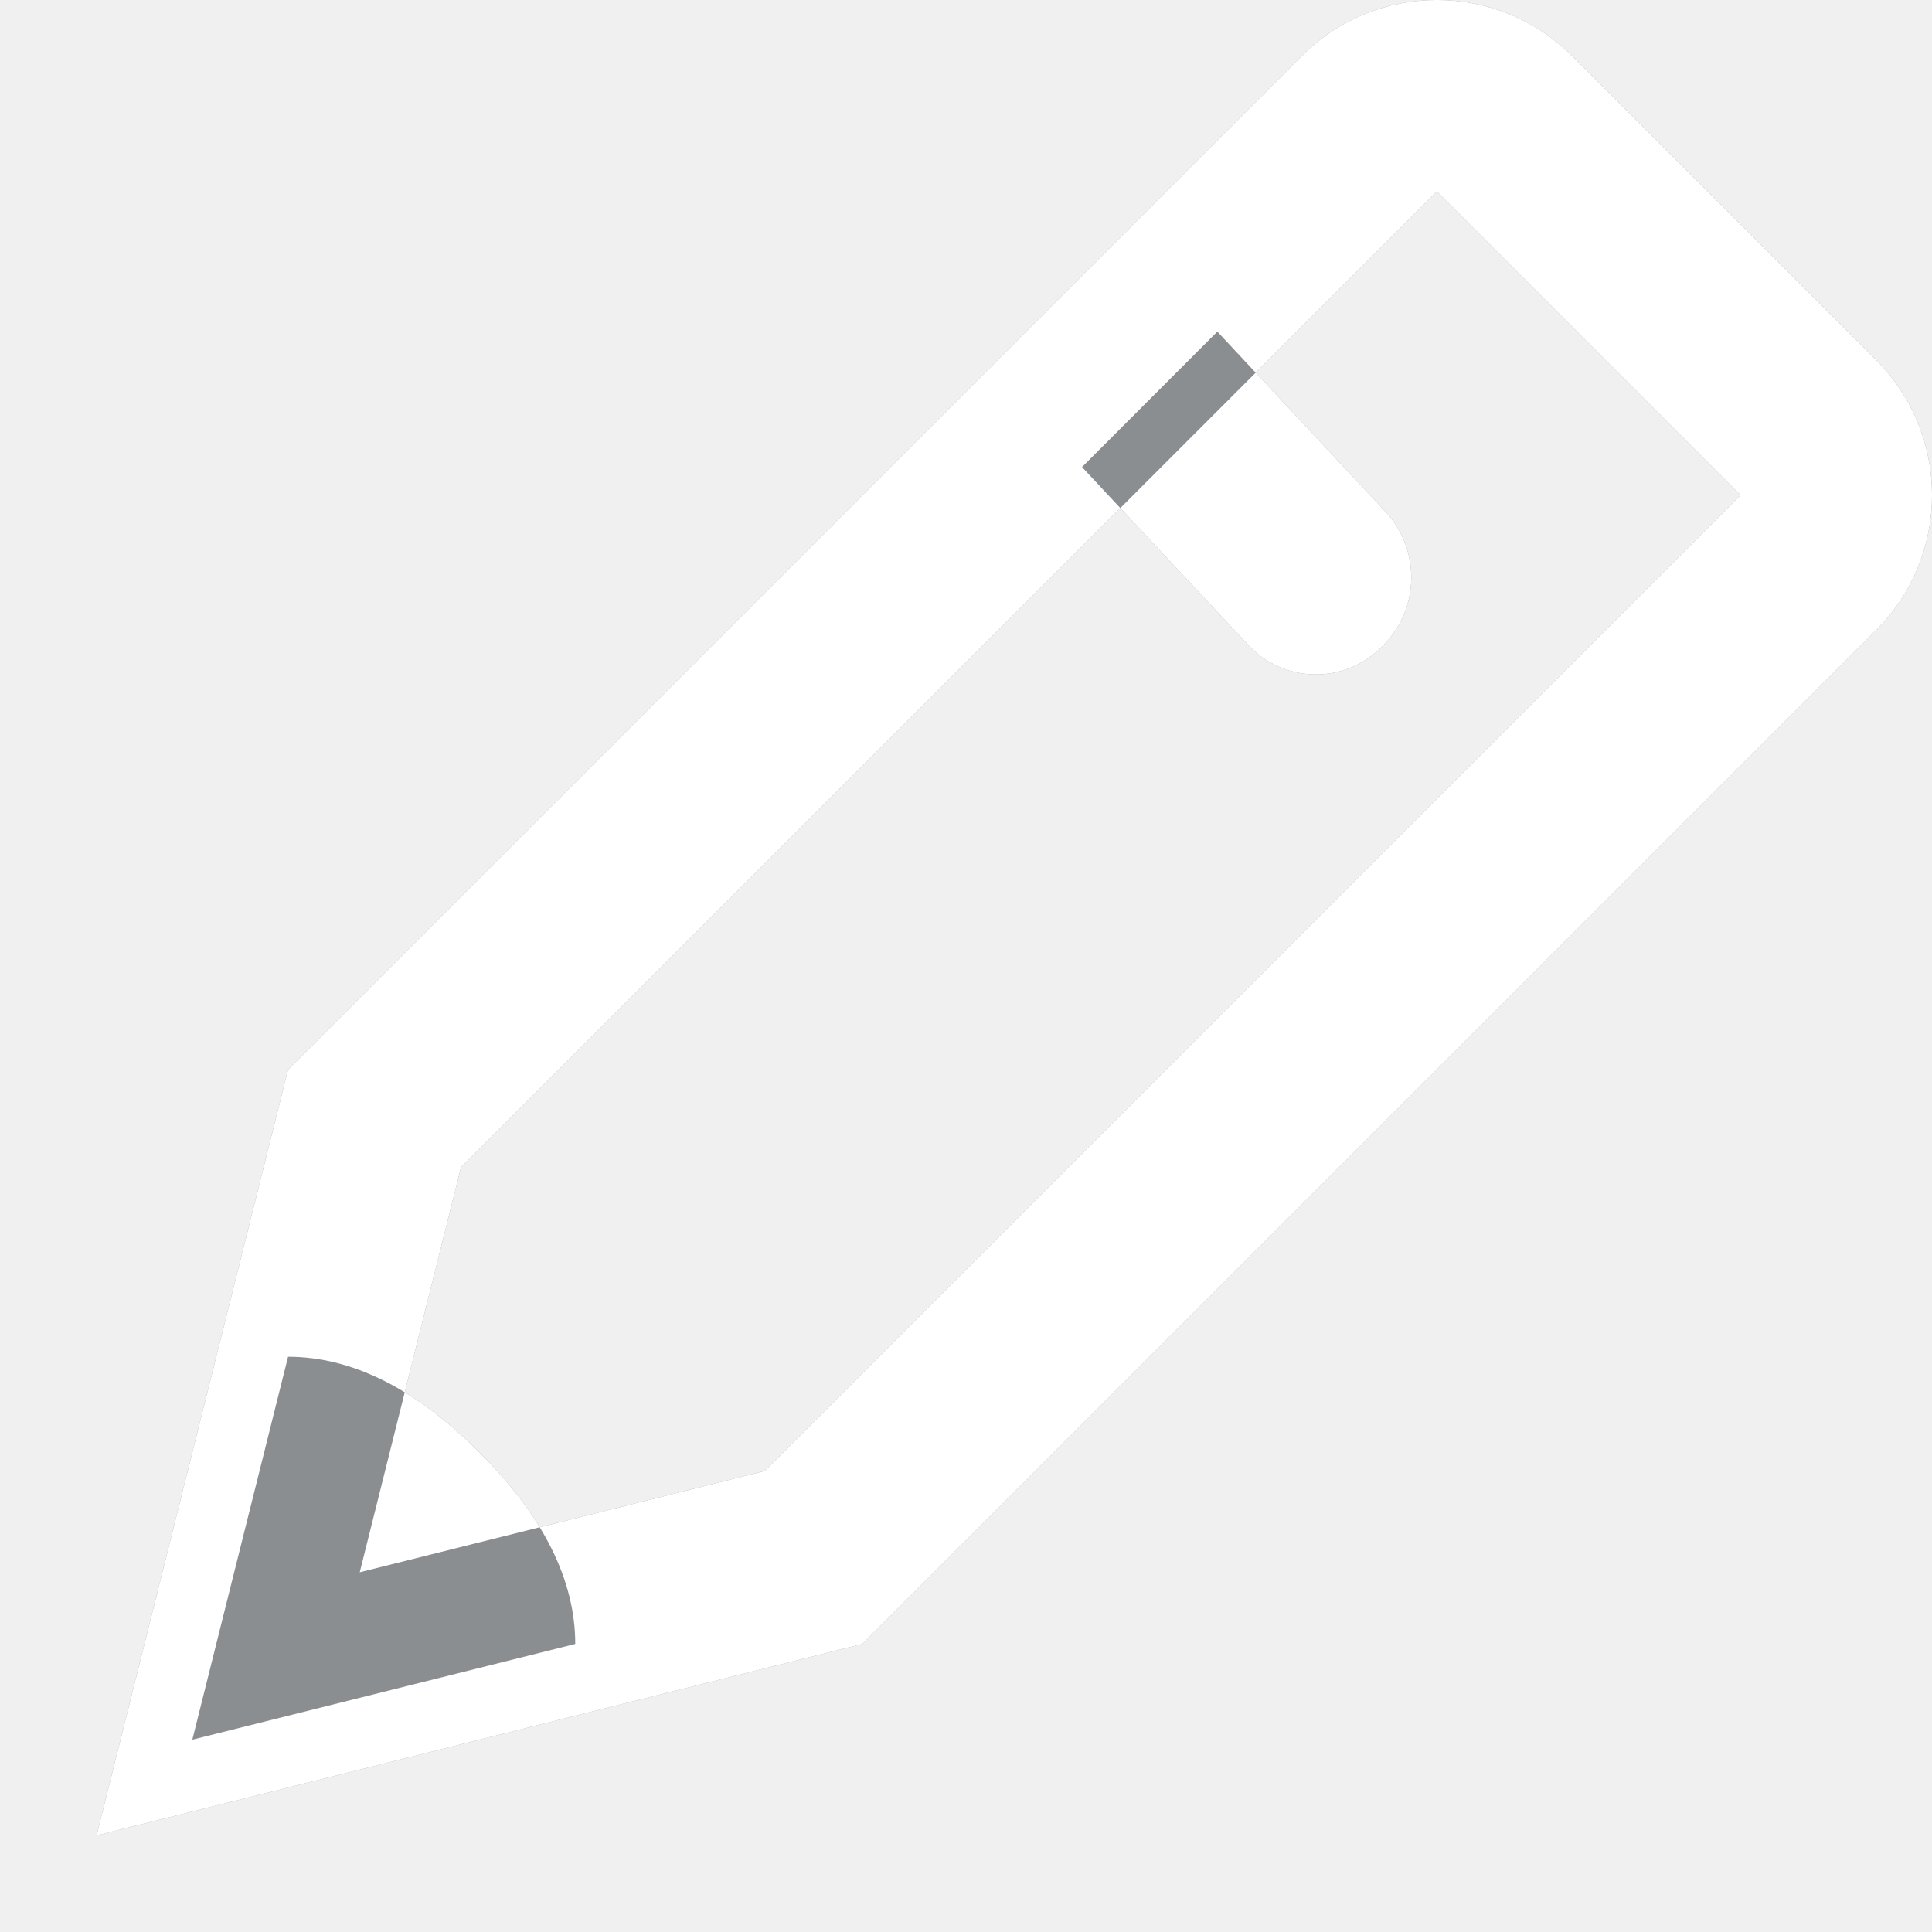
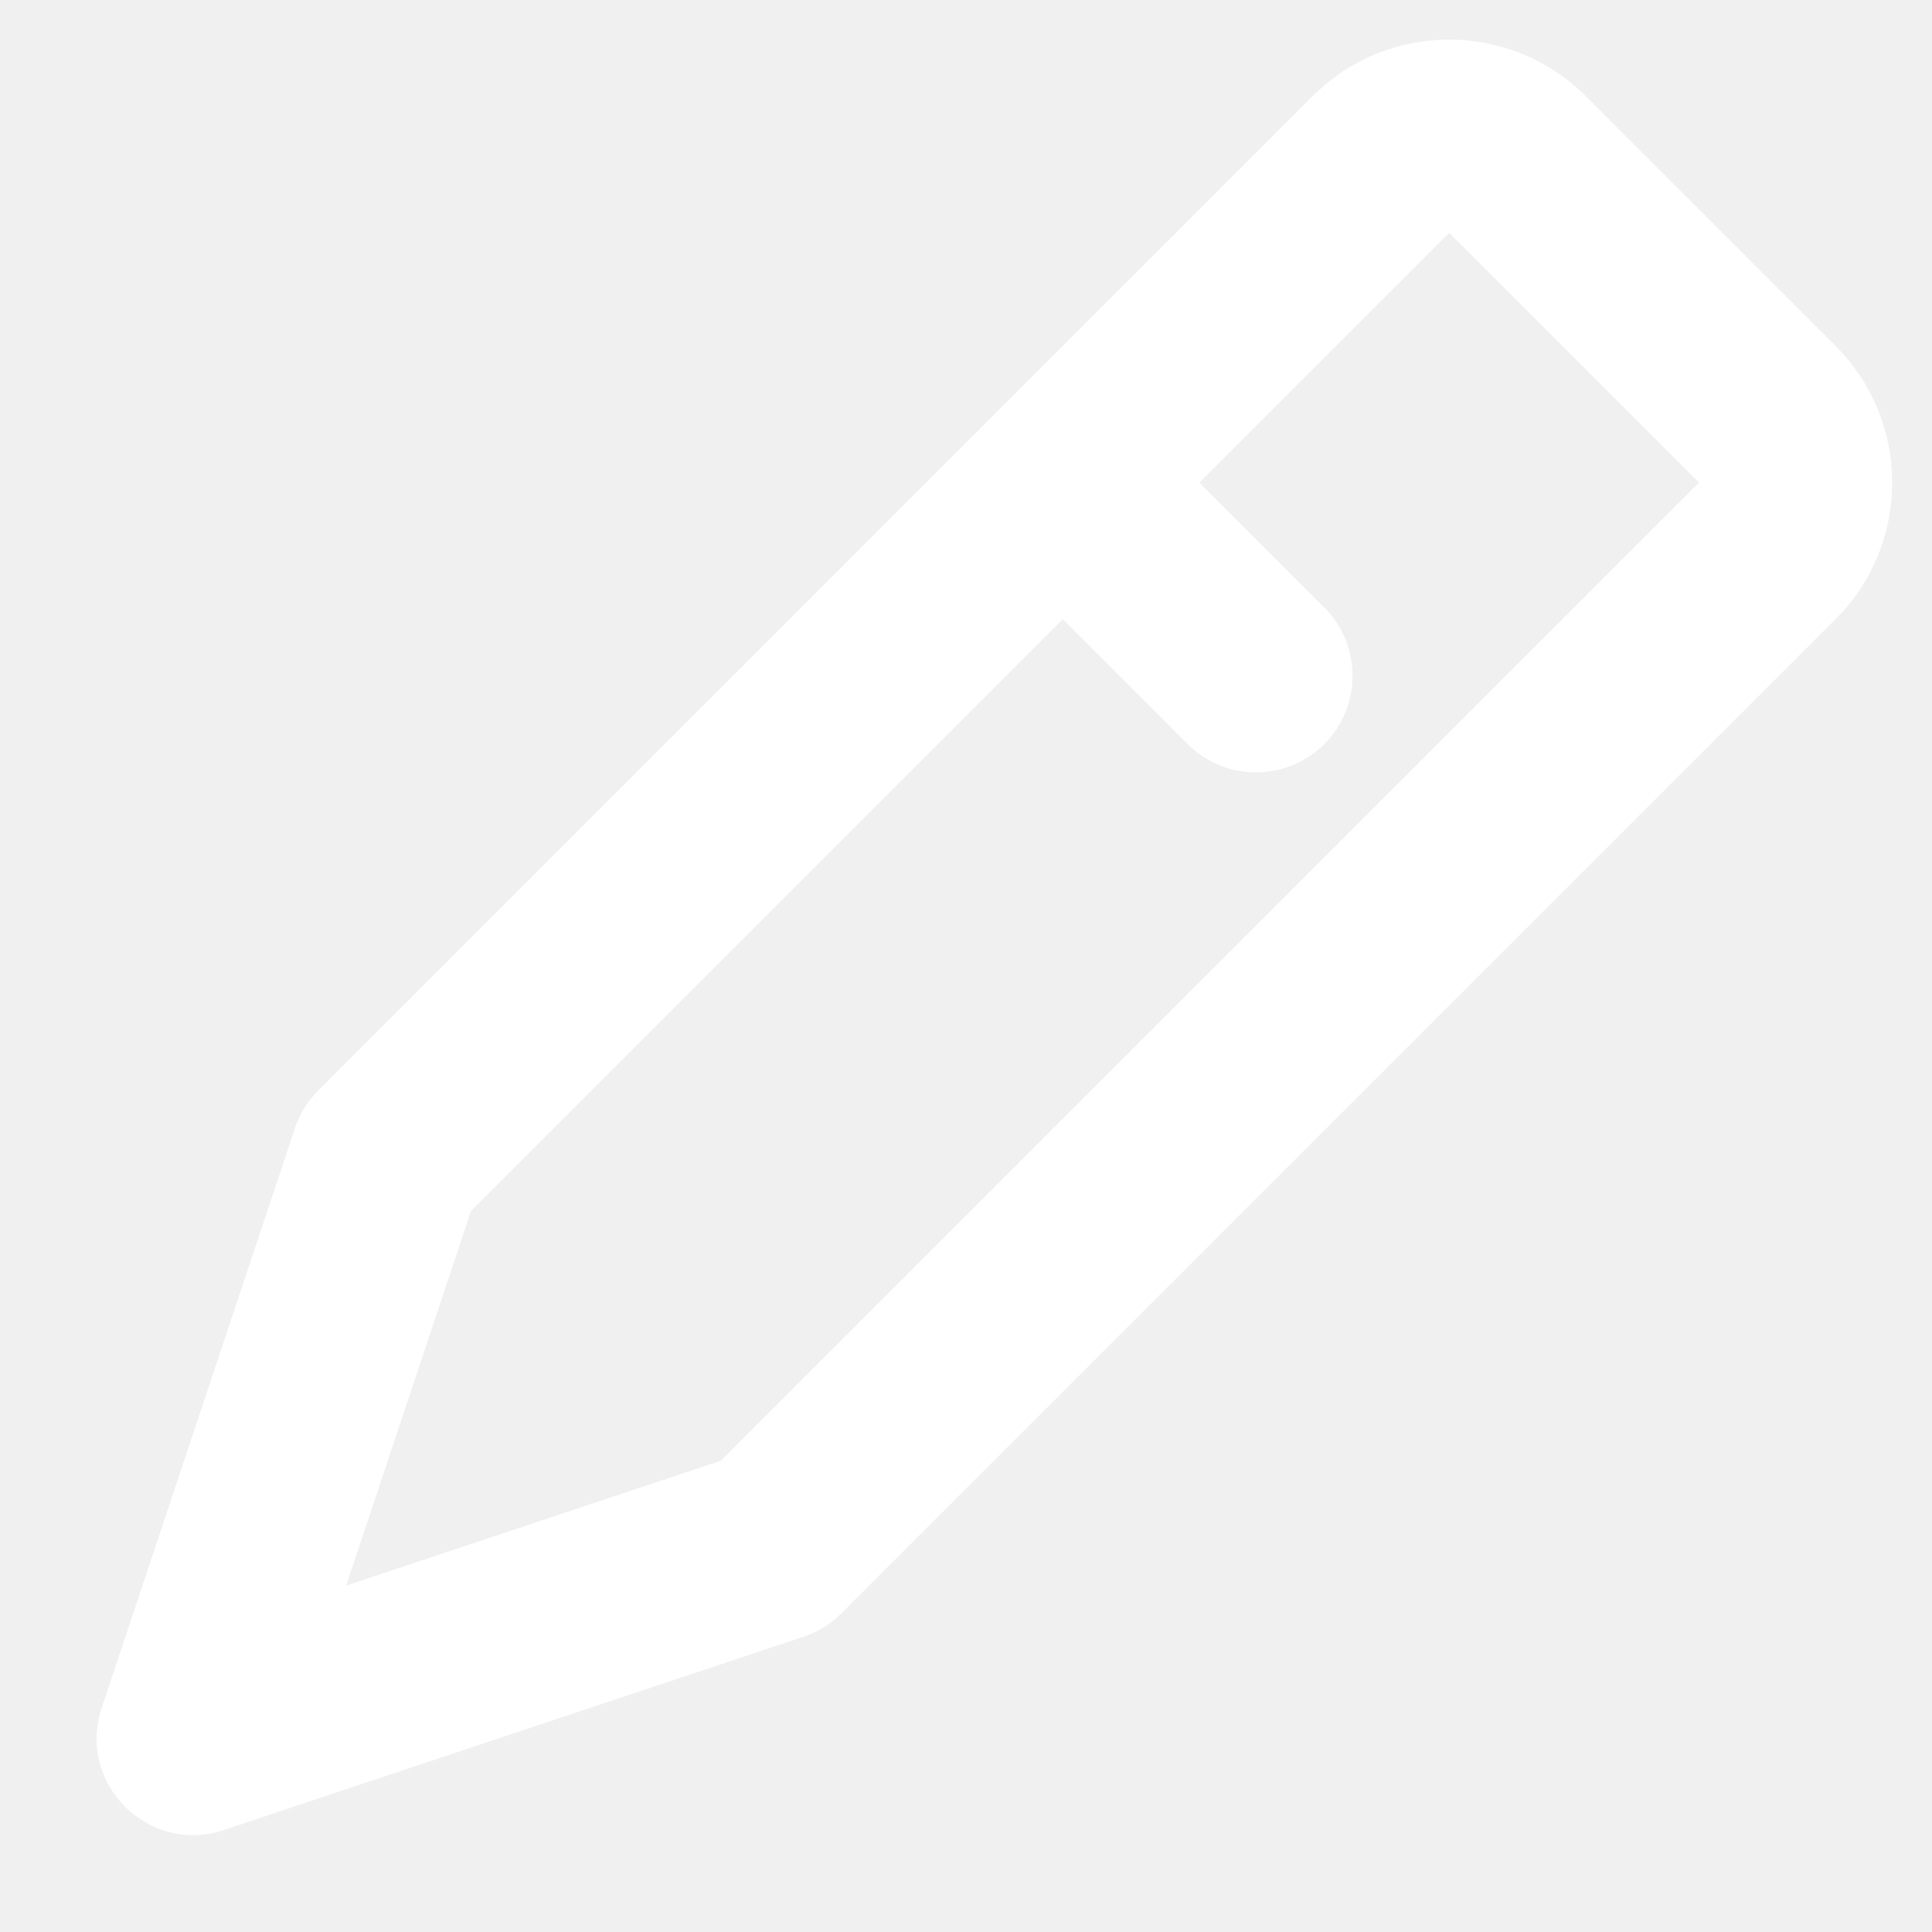
<svg xmlns="http://www.w3.org/2000/svg" xmlns:xlink="http://www.w3.org/1999/xlink" width="20px" height="20px" viewBox="0 0 20 20" version="1.1">
  <defs>
-     <path d="M6.915,15.228 L17.018,5.125 L13.875,1.982 L3.772,12.085 L2.724,16.276 L6.915,15.228 Z M0,19 L1.982,11.072 L12.473,0.581 C13.247,-0.194 14.502,-0.194 15.276,0.581 L18.419,3.724 C19.194,4.498 19.194,5.753 18.419,6.527 L7.928,17.018 L0,19 Z M10.201,4.835 L11.602,3.433 L13.34,5.294 C13.708,5.688 13.698,6.302 13.317,6.683 L13.299,6.701 C12.925,7.075 12.319,7.075 11.945,6.701 C11.937,6.693 11.929,6.685 11.922,6.677 L10.201,4.835 Z M1.982,14.045 C2.643,14.045 3.304,14.375 3.964,15.036 C4.625,15.696 4.955,16.357 4.955,17.018 L0.991,18.009 L1.982,14.045 Z" id="path-1" />
+     <path d="M11.002,6.41 L4.876,12.536 L3.583,16.415 L7.462,15.122 L17.588,4.996 L15.002,2.41 L12.416,4.996 L13.709,6.289 C14.099,6.679 14.099,7.312 13.709,7.703 C13.318,8.093 12.685,8.093 12.295,7.703 L11.002,6.41 Z M13.588,0.996 C14.369,0.215 15.635,0.215 16.416,0.996 L19.002,3.582 C19.783,4.363 19.783,5.629 19.002,6.41 L8.709,16.703 C8.599,16.813 8.465,16.895 8.318,16.944 L2.318,18.944 C1.536,19.205 0.792,18.461 1.053,17.68 L3.053,11.68 C3.102,11.532 3.185,11.398 3.295,11.289 L13.588,0.996 Z" id="path-1" />
  </defs>
-   <g id="icon-/-edit-white" stroke="none" stroke-width="1" fill="none" fill-rule="evenodd">
-     <g id="icon-edit" transform="translate(1, 0)">
-       <g id="color-/-grey">
-         <g id="color">
-           <mask id="mask-2" fill="white">
-             <use xlink:href="#path-1" />
-           </mask>
-           <use id="Mask" fill="#8A8E91" fill-rule="nonzero" xlink:href="#path-1" />
-           <g id="color/-white" mask="url(#mask-2)" fill="#FFFFFF" fill-rule="nonzero">
-             <g transform="translate(-1, 0)">
-               <rect x="0" y="0" width="20" height="20" />
-             </g>
-           </g>
-         </g>
-       </g>
-     </g>
+   <g id="icon-/-edit" stroke="none" stroke-width="1" fill="none" fill-rule="evenodd">
+     <mask id="mask-2" fill="white">
+       <use xlink:href="#path-1" />
+     </mask>
+     <use id="Combined-Shape" fill="#FFFFFF" fill-rule="nonzero" xlink:href="#path-1" />
  </g>
</svg>
